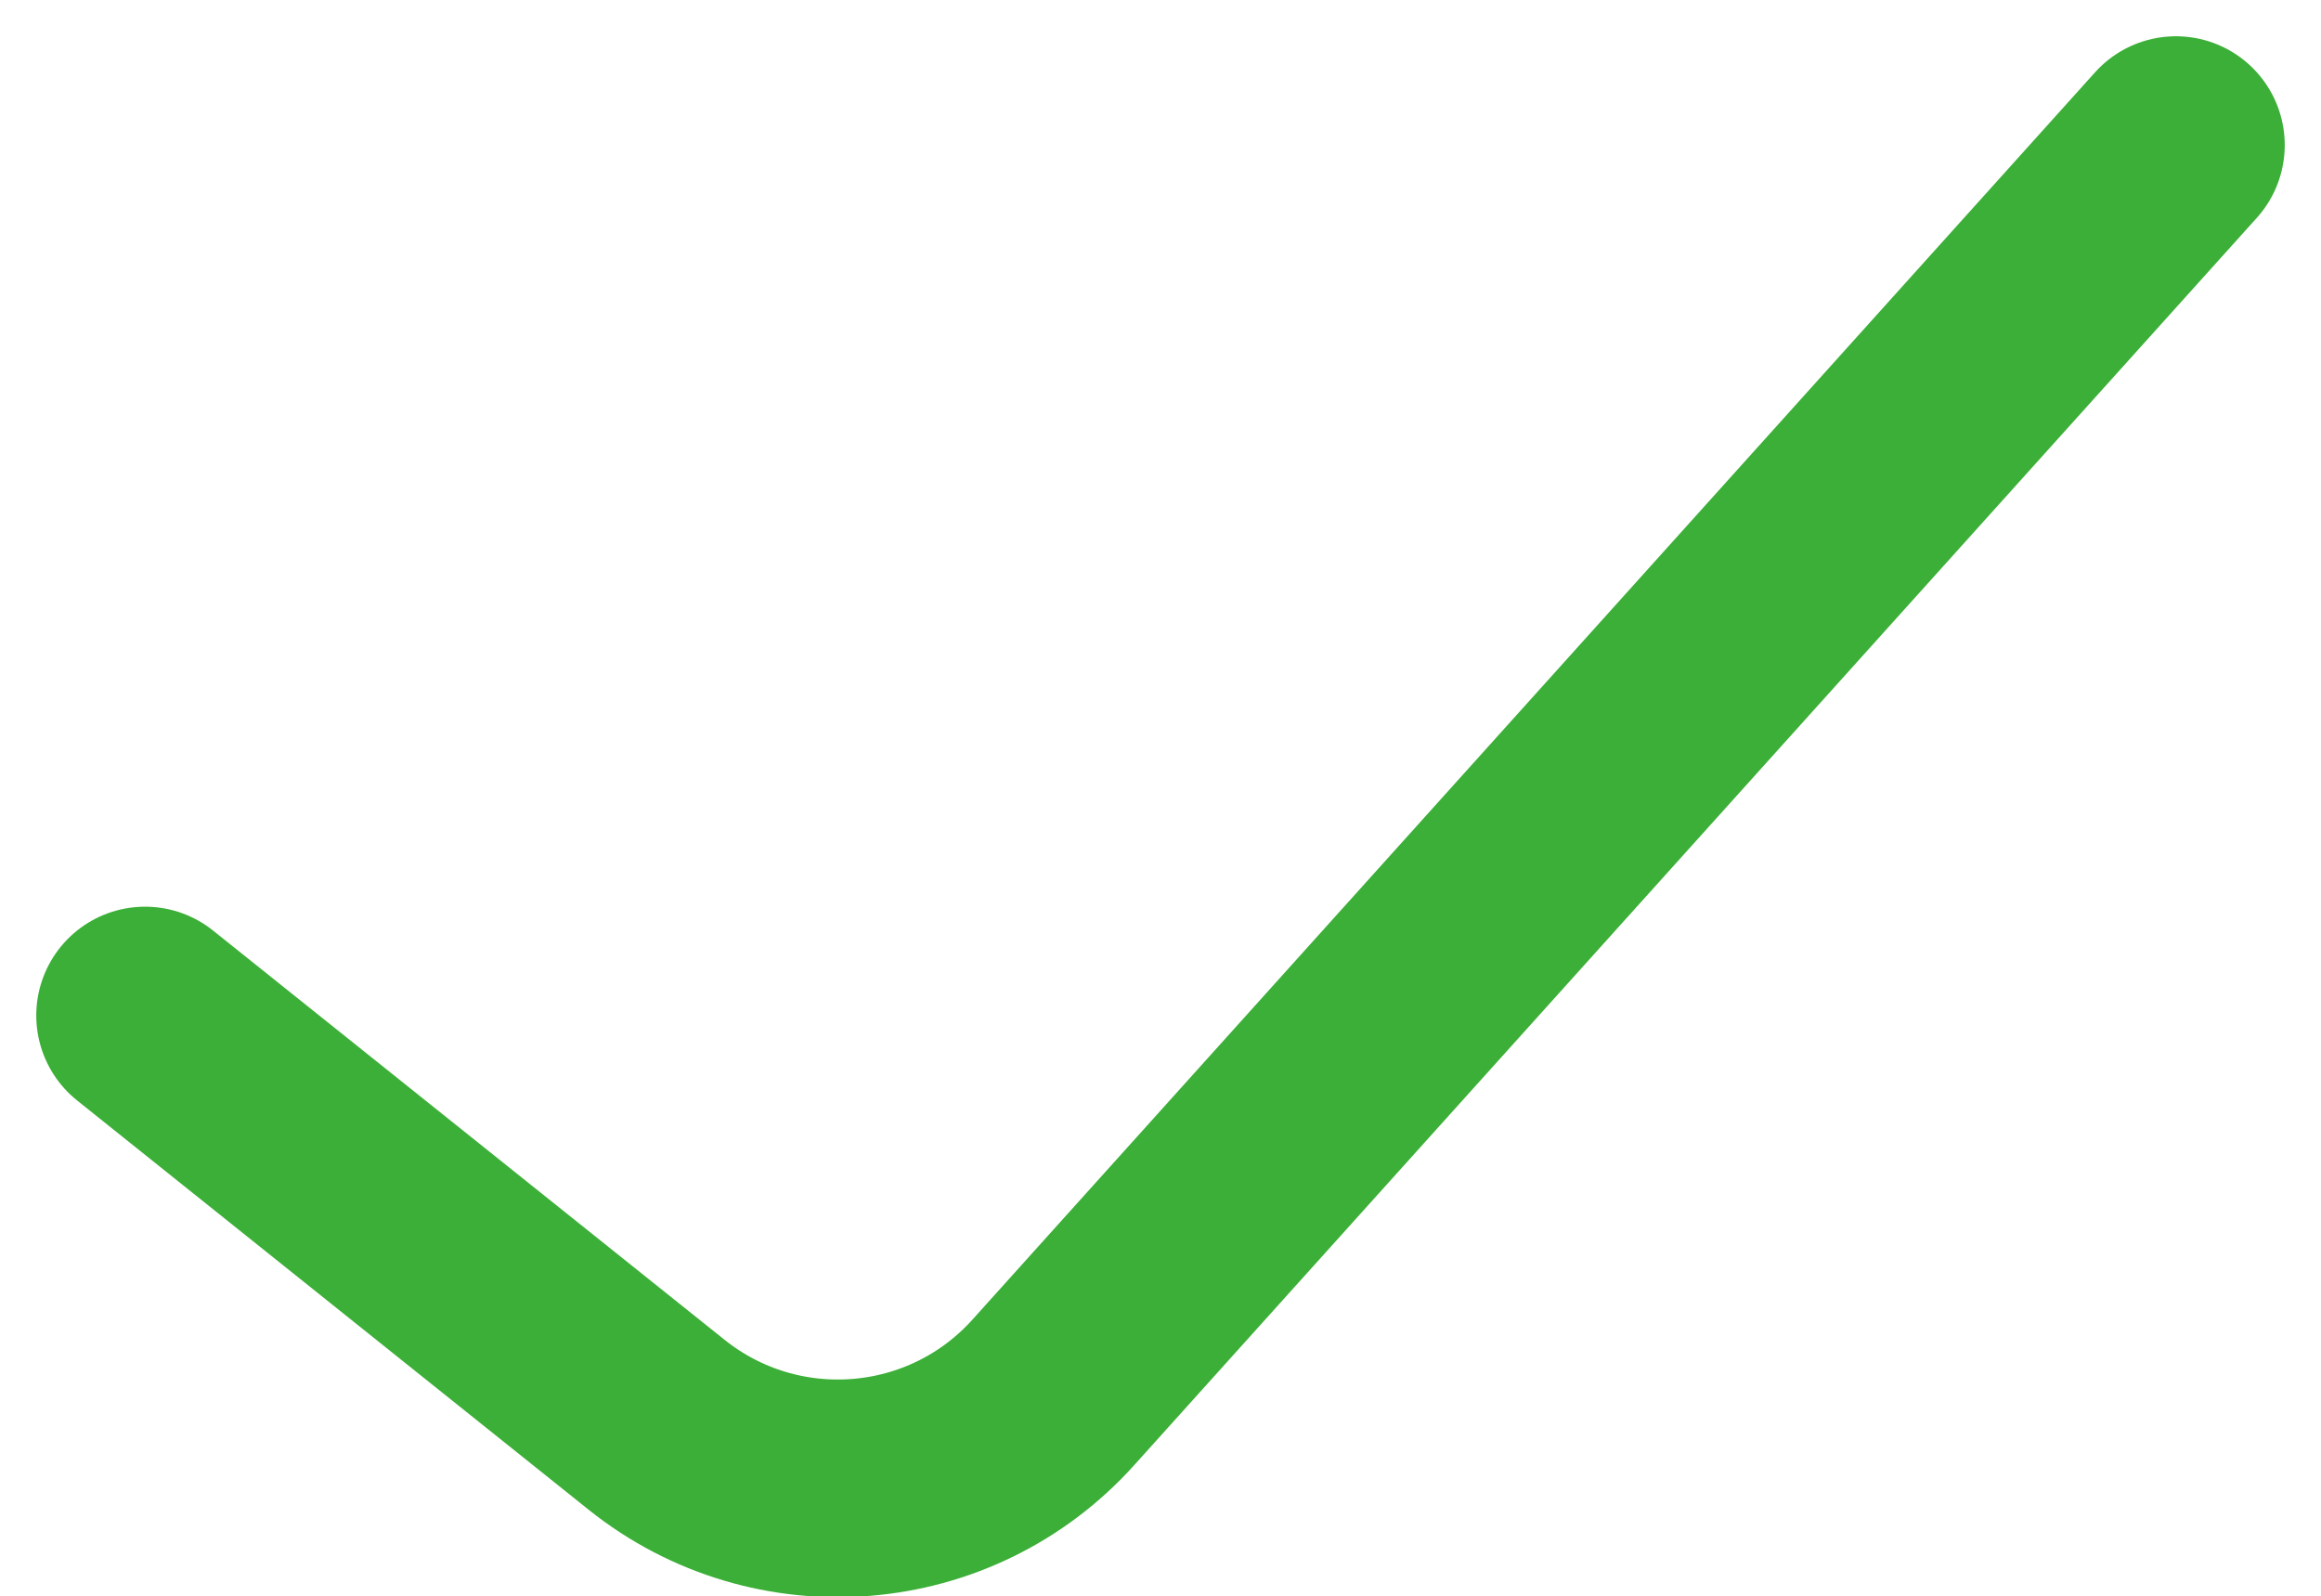
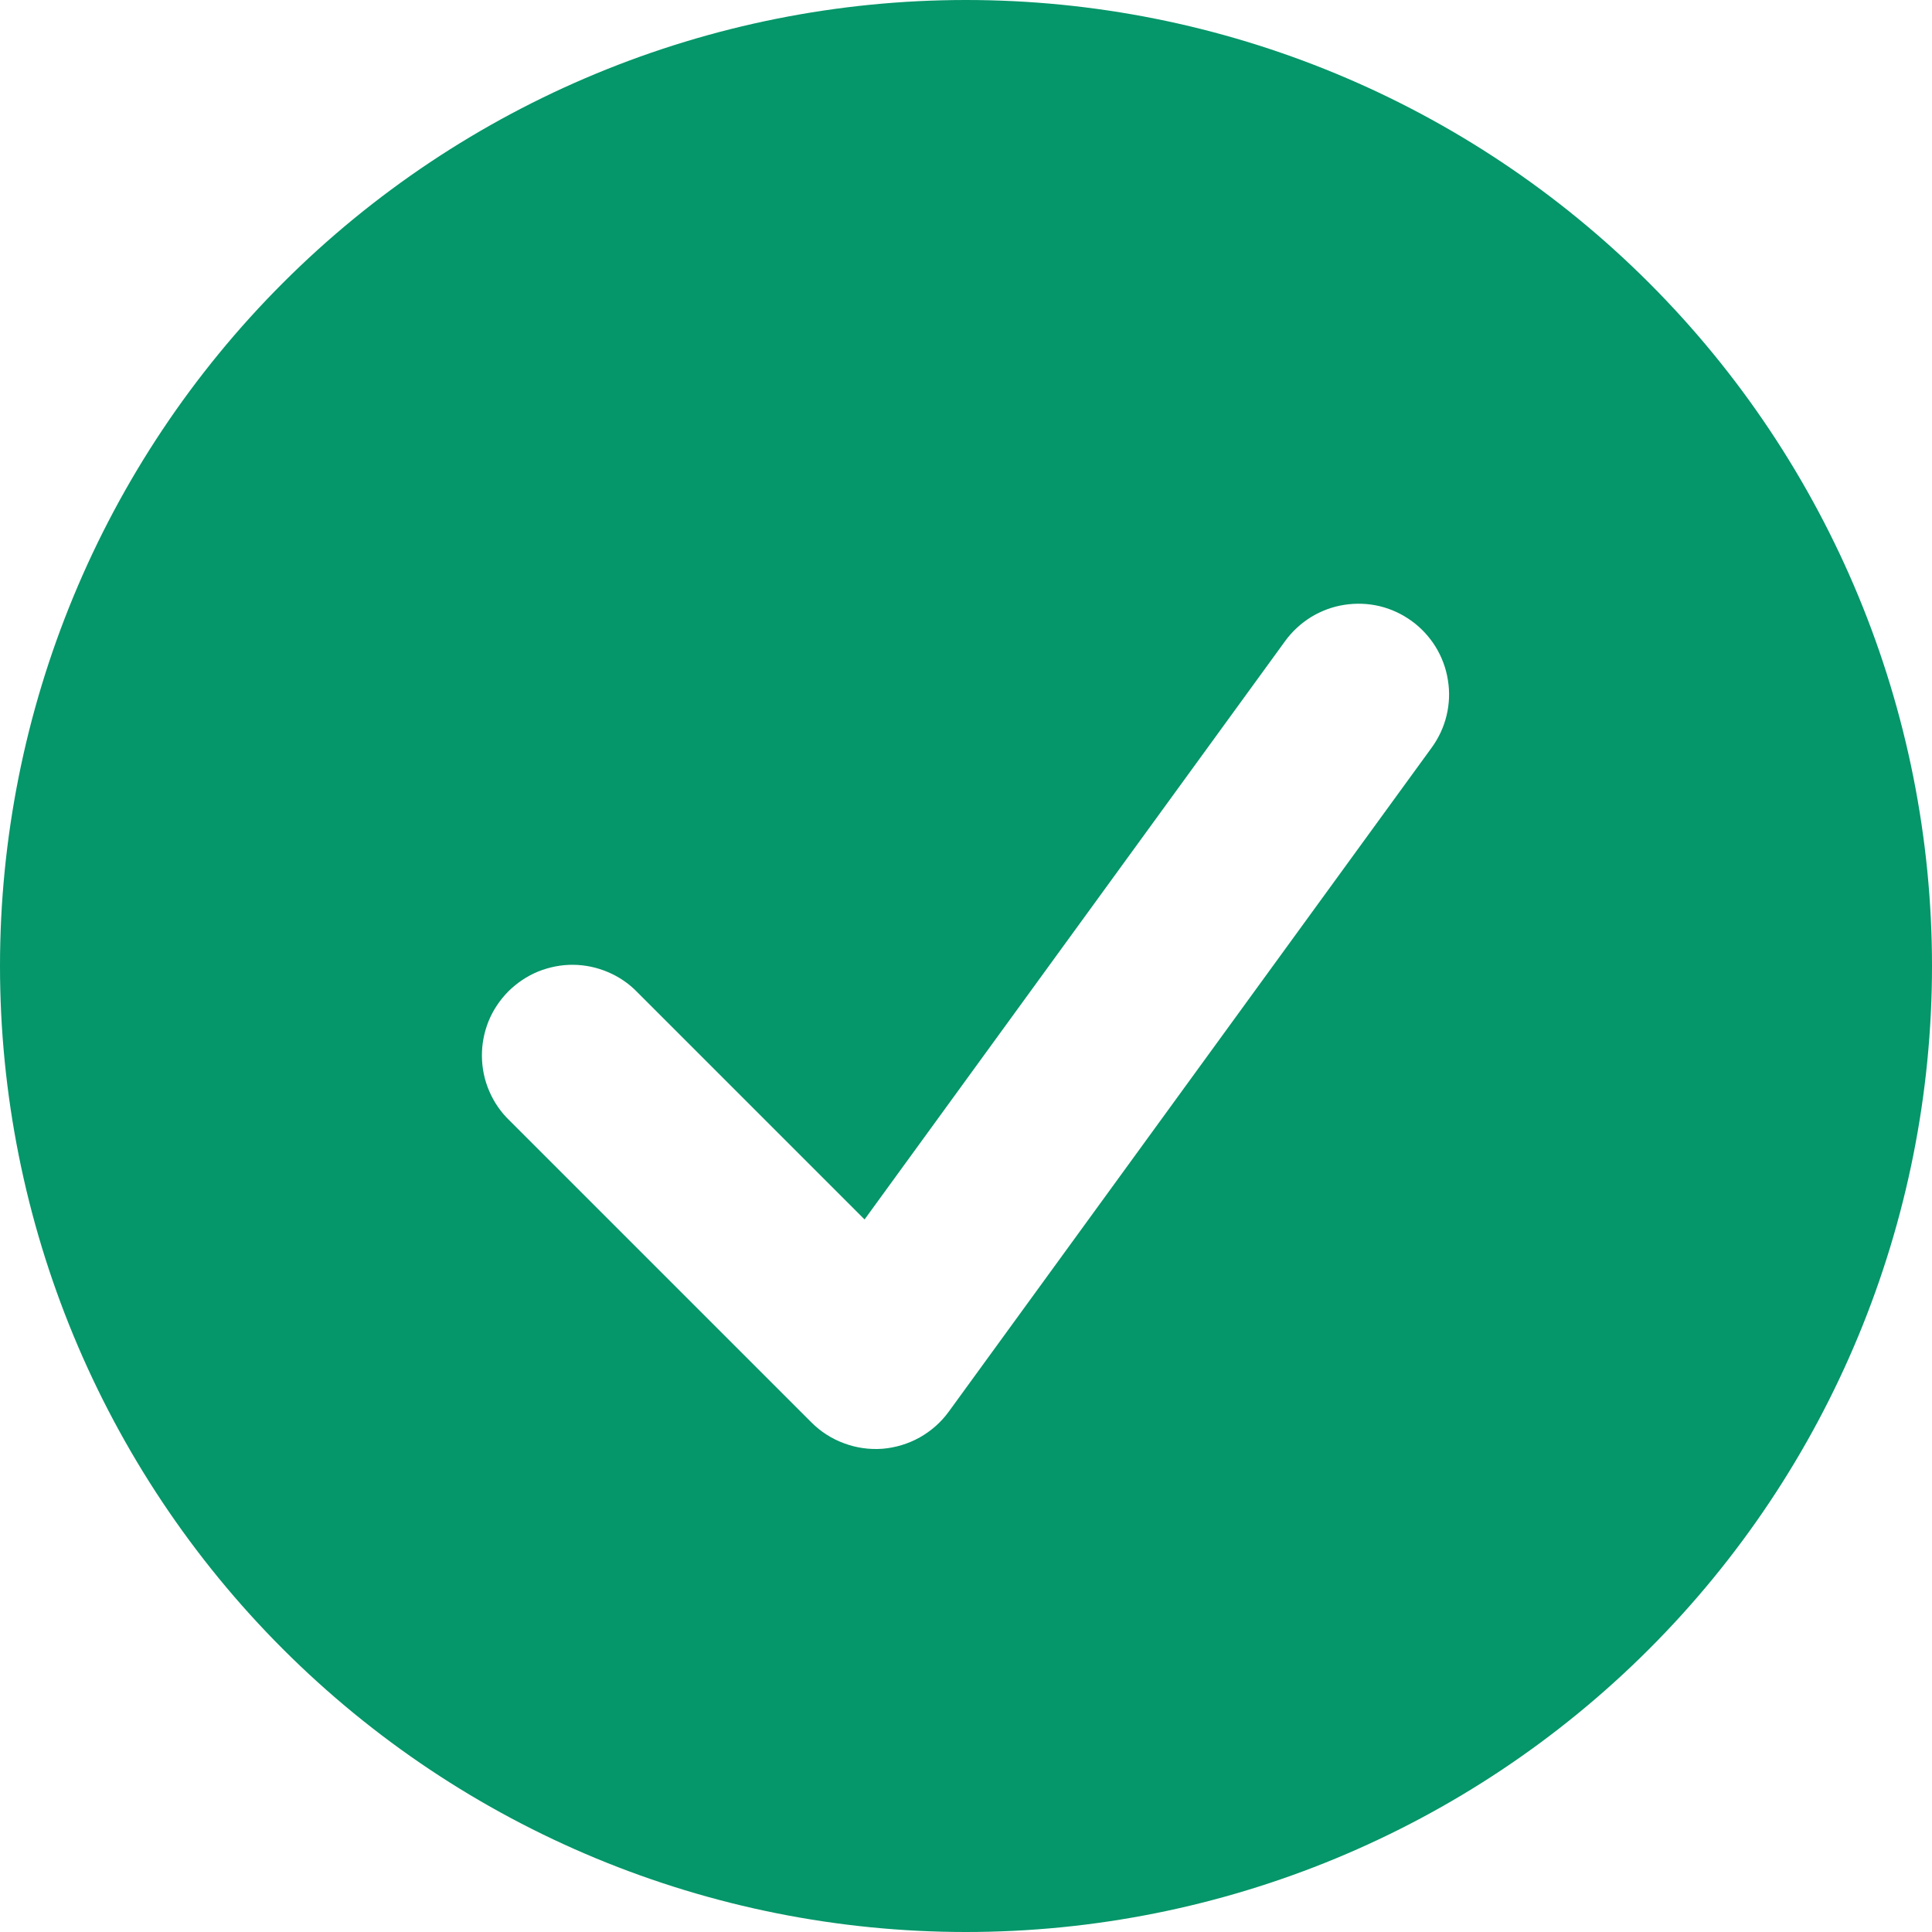
- <svg xmlns="http://www.w3.org/2000/svg" width="16" height="11" viewBox="0 0 16 11" fill="none">
-   <path d="M1 7L4.526 9.821C5.354 10.483 6.554 10.385 7.262 9.597L15 1" stroke="#3BAF37" stroke-width="1.5" stroke-linecap="round" stroke-linejoin="round" />
+ <svg xmlns="http://www.w3.org/2000/svg" width="16" height="16" viewBox="0 0 16 16" fill="none">
+   <path fill-rule="evenodd" clip-rule="evenodd" d="M8 16C10.122 16 12.157 15.157 13.657 13.657C15.157 12.157 16 10.122 16 8C16 5.878 15.157 3.843 13.657 2.343C12.157 0.843 10.122 0 8 0C5.878 0 3.843 0.843 2.343 2.343C0.843 3.843 0 5.878 0 8C0 10.122 0.843 12.157 2.343 13.657C3.843 15.157 5.878 16 8 16ZM11.857 6.191C11.915 6.111 11.957 6.021 11.98 5.925C12.003 5.829 12.007 5.73 11.991 5.633C11.976 5.535 11.941 5.442 11.89 5.358C11.838 5.274 11.771 5.201 11.691 5.143C11.611 5.085 11.521 5.043 11.425 5.02C11.329 4.997 11.23 4.994 11.133 5.009C11.035 5.024 10.942 5.059 10.858 5.11C10.774 5.162 10.701 5.229 10.643 5.309L7.16 10.099L5.28 8.219C5.211 8.147 5.128 8.09 5.036 8.051C4.945 8.012 4.847 7.991 4.747 7.99C4.647 7.989 4.549 8.009 4.456 8.046C4.364 8.084 4.281 8.14 4.21 8.21C4.14 8.281 4.084 8.364 4.046 8.457C4.009 8.549 3.99 8.648 3.991 8.747C3.992 8.847 4.012 8.945 4.052 9.037C4.091 9.128 4.148 9.211 4.22 9.28L6.72 11.78C6.797 11.857 6.889 11.916 6.991 11.953C7.092 11.991 7.201 12.006 7.309 11.998C7.417 11.989 7.522 11.957 7.617 11.904C7.711 11.851 7.793 11.779 7.857 11.691L11.857 6.191Z" fill="#059669" />
</svg>
